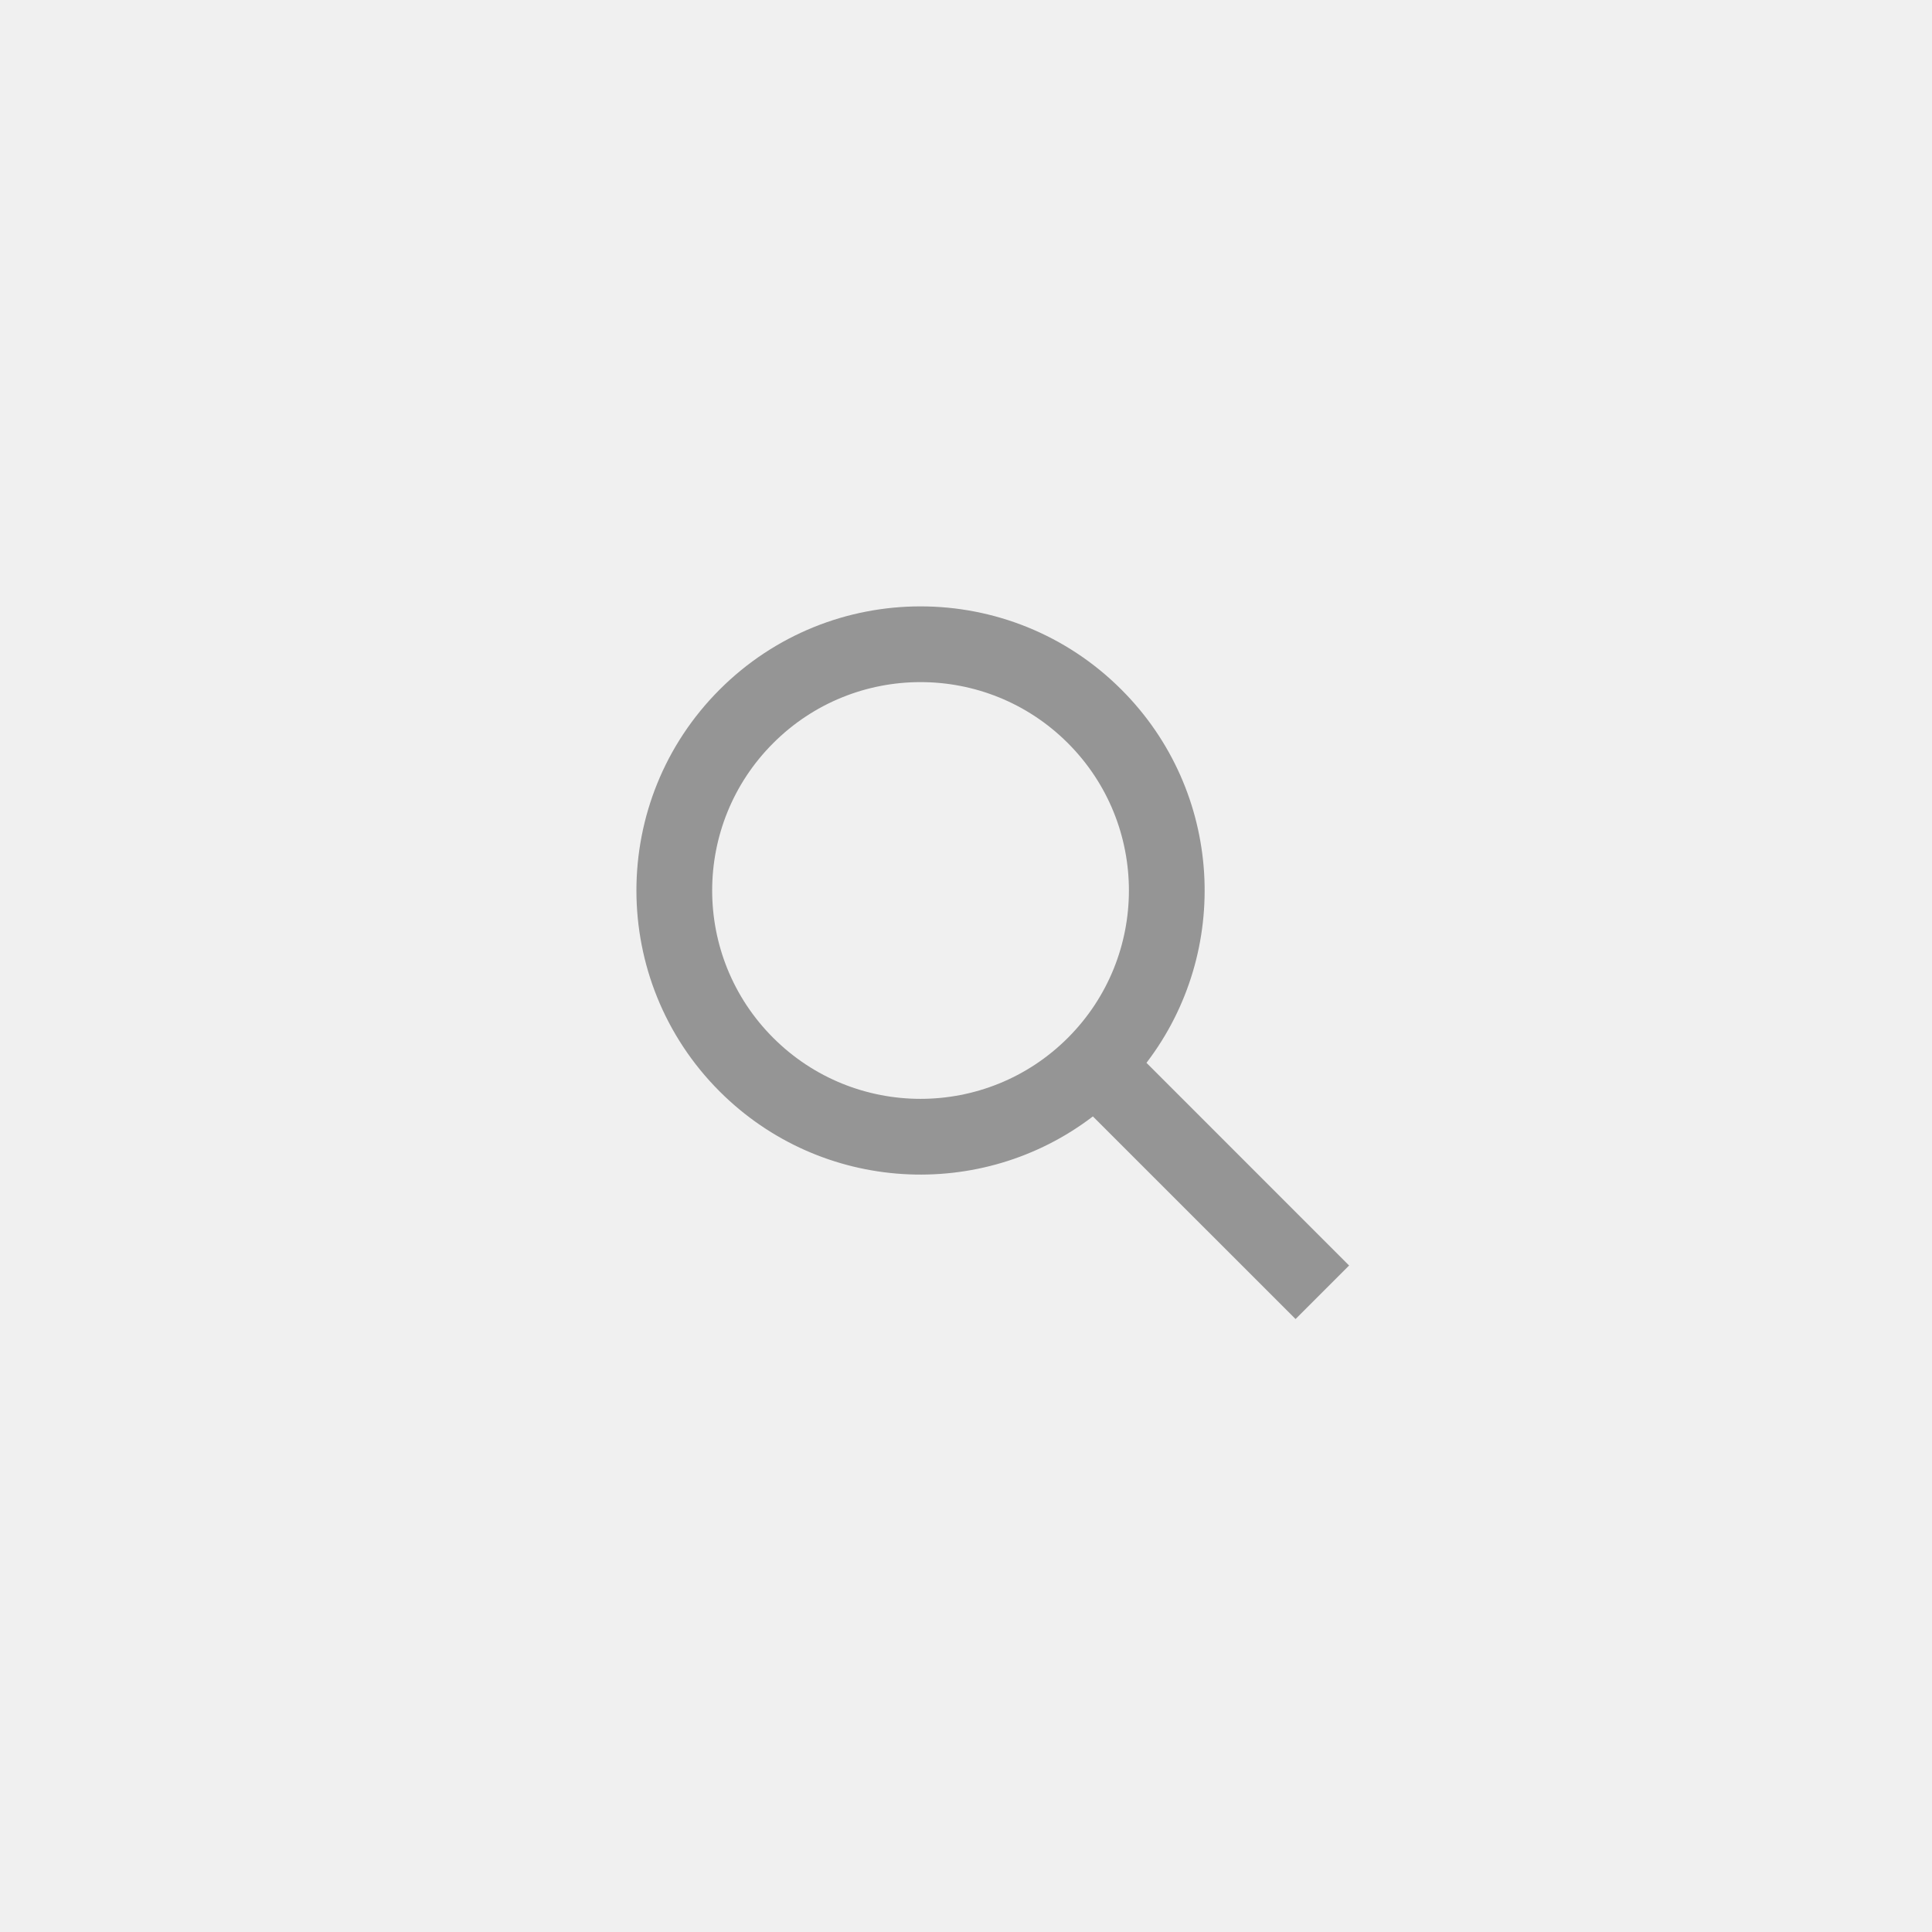
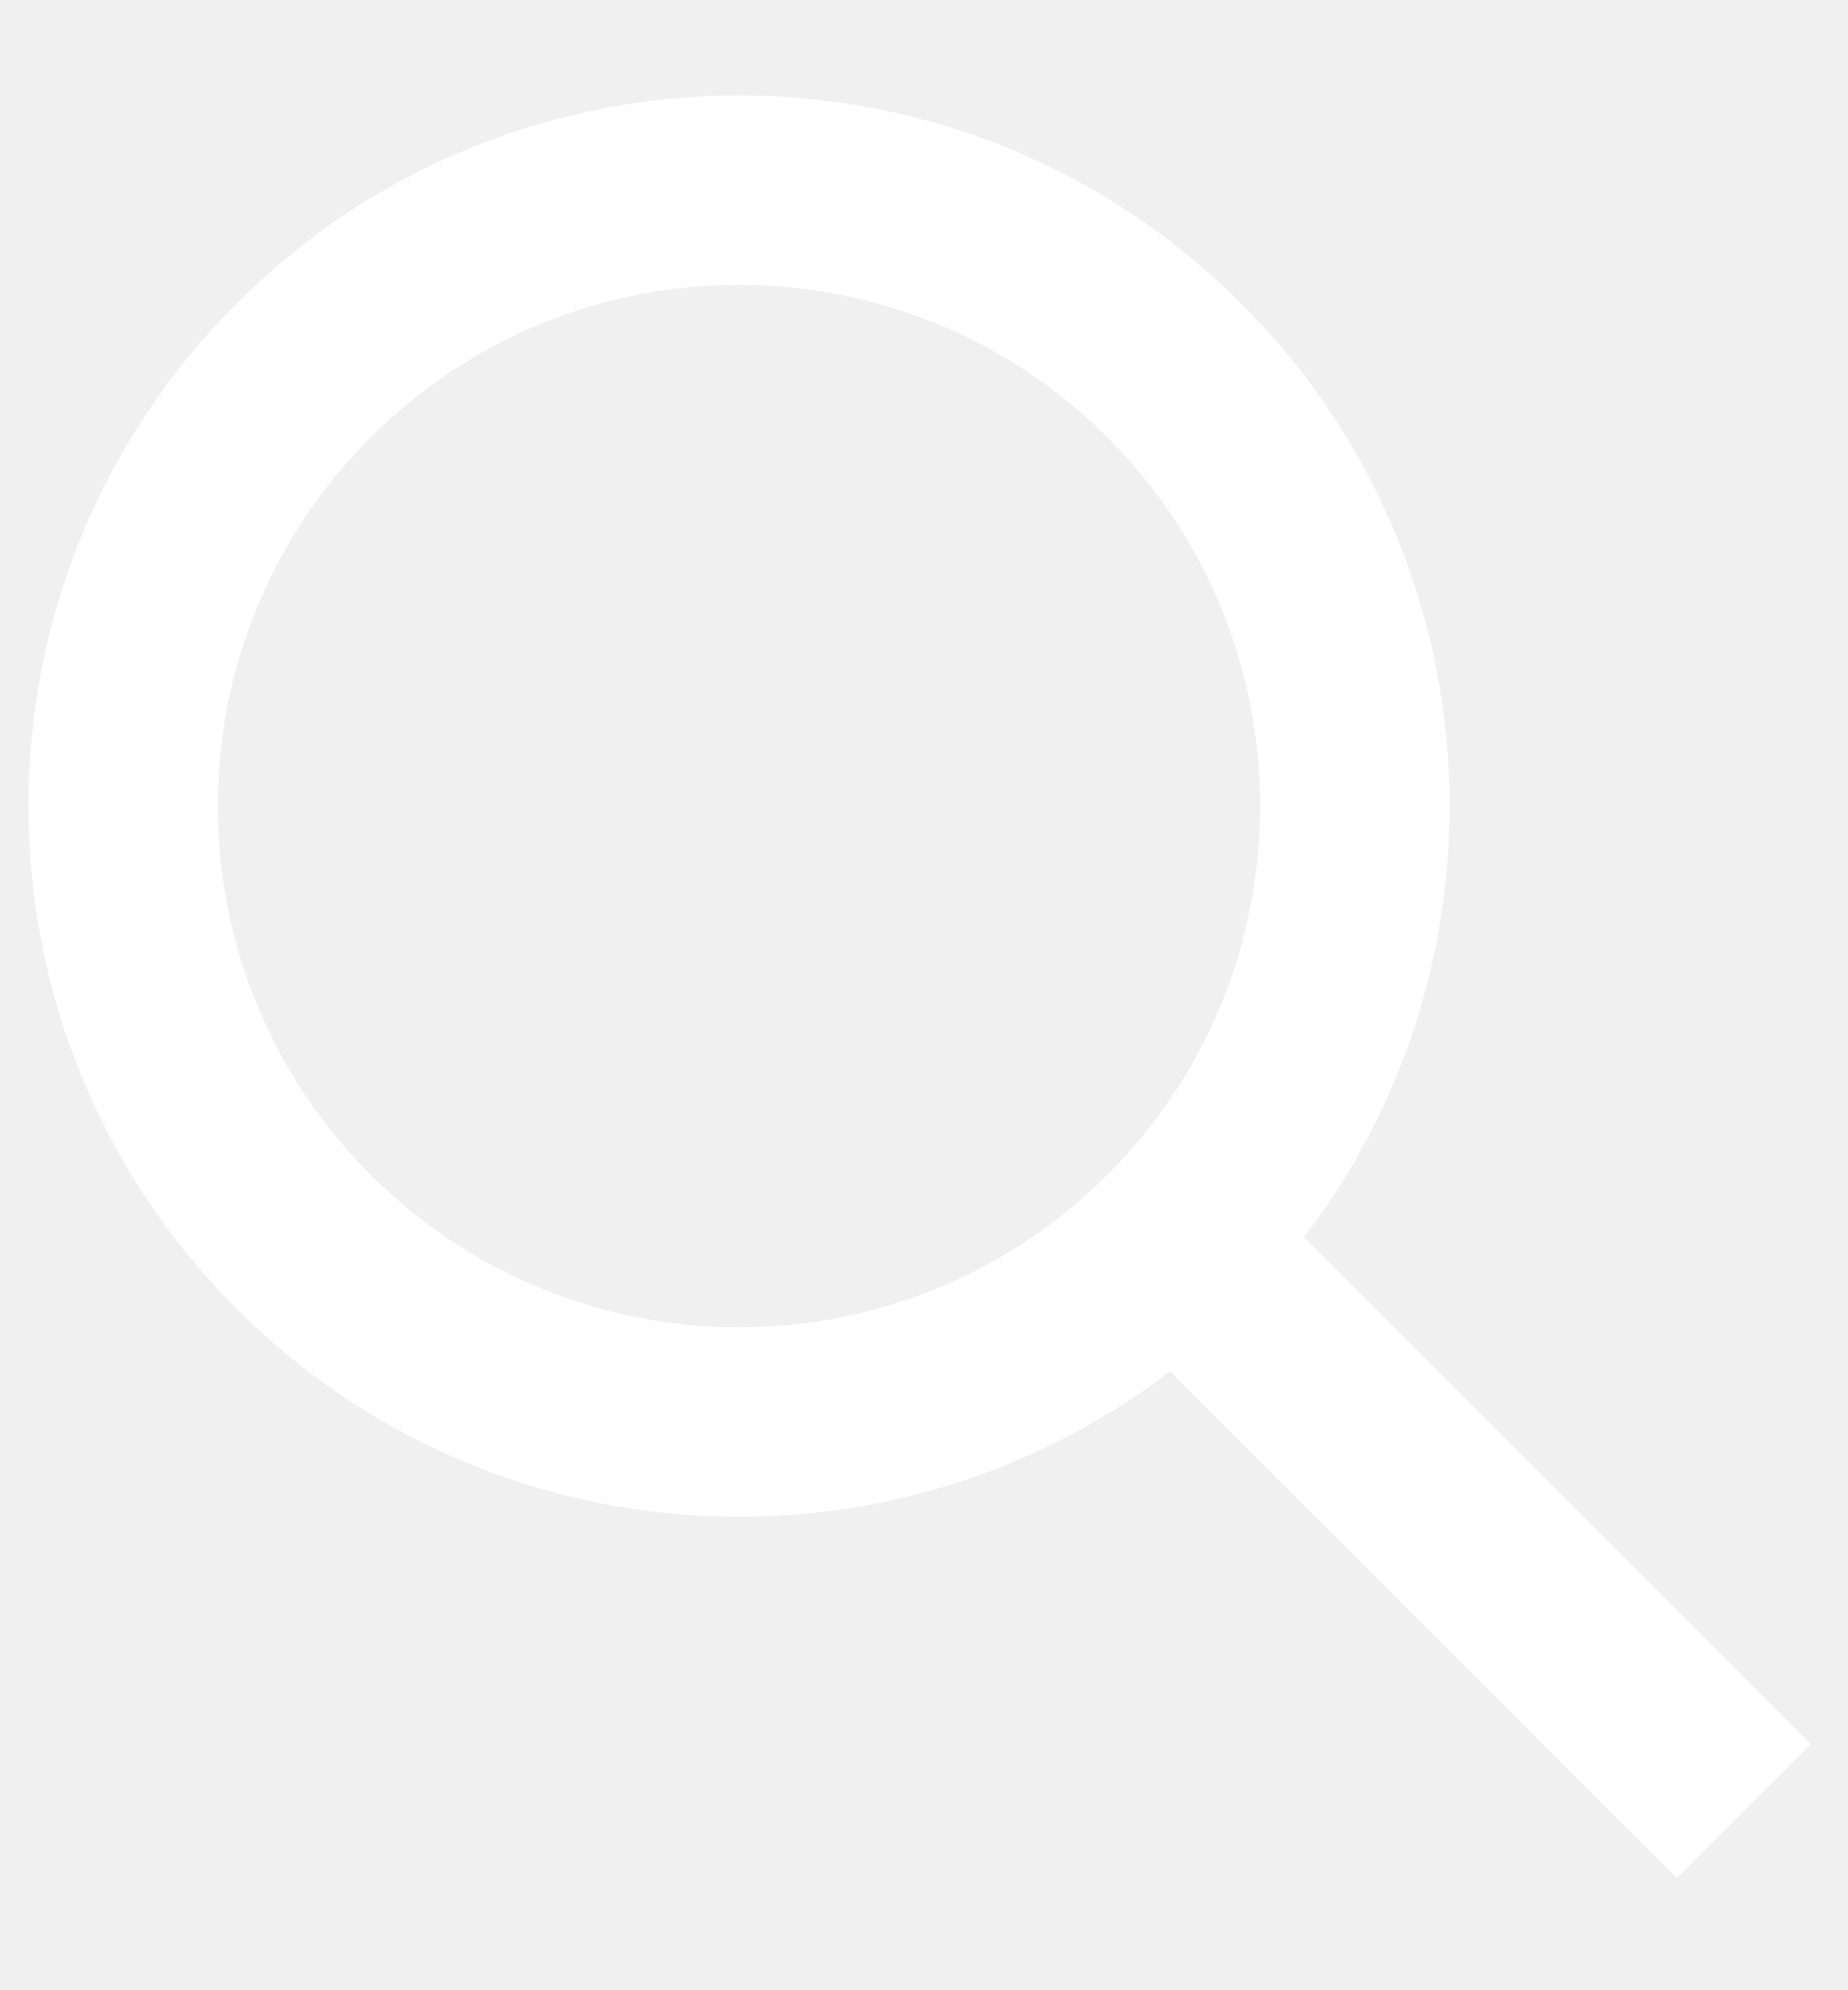
- <svg xmlns="http://www.w3.org/2000/svg" width="34" height="34" viewBox="0 0 34 34" fill="none">
-   <path fill-rule="evenodd" clip-rule="evenodd" d="M18.793 18.264C17.361 19.696 15.039 19.696 13.607 18.264C12.175 16.832 12.175 14.51 13.607 13.078C15.039 11.646 17.361 11.646 18.793 13.078C20.225 14.51 20.225 16.832 18.793 18.264ZM19.233 19.647C17.273 21.146 14.457 20.999 12.664 19.207C10.712 17.254 10.712 14.088 12.664 12.136C14.617 10.183 17.783 10.183 19.735 12.136C21.528 13.928 21.675 16.744 20.176 18.704L23.742 22.271L22.8 23.213L19.233 19.647Z" fill="#959595" />
+ <svg xmlns="http://www.w3.org/2000/svg" width="13" height="14" viewBox="0 0 13 14" fill="none">
+   <path fill-rule="evenodd" clip-rule="evenodd" d="M7.793 8.264C6.361 9.696 4.039 9.696 2.607 8.264C1.175 6.832 1.175 4.51 2.607 3.078C4.039 1.646 6.361 1.646 7.793 3.078C9.225 4.51 9.225 6.832 7.793 8.264ZM8.233 9.647C6.273 11.146 3.457 10.999 1.664 9.207C-0.288 7.254 -0.288 4.088 1.664 2.136C3.617 0.183 6.783 0.183 8.735 2.136C10.528 3.928 10.675 6.744 9.176 8.704L12.742 12.271L11.8 13.213L8.233 9.647Z" fill="white" />
</svg>
